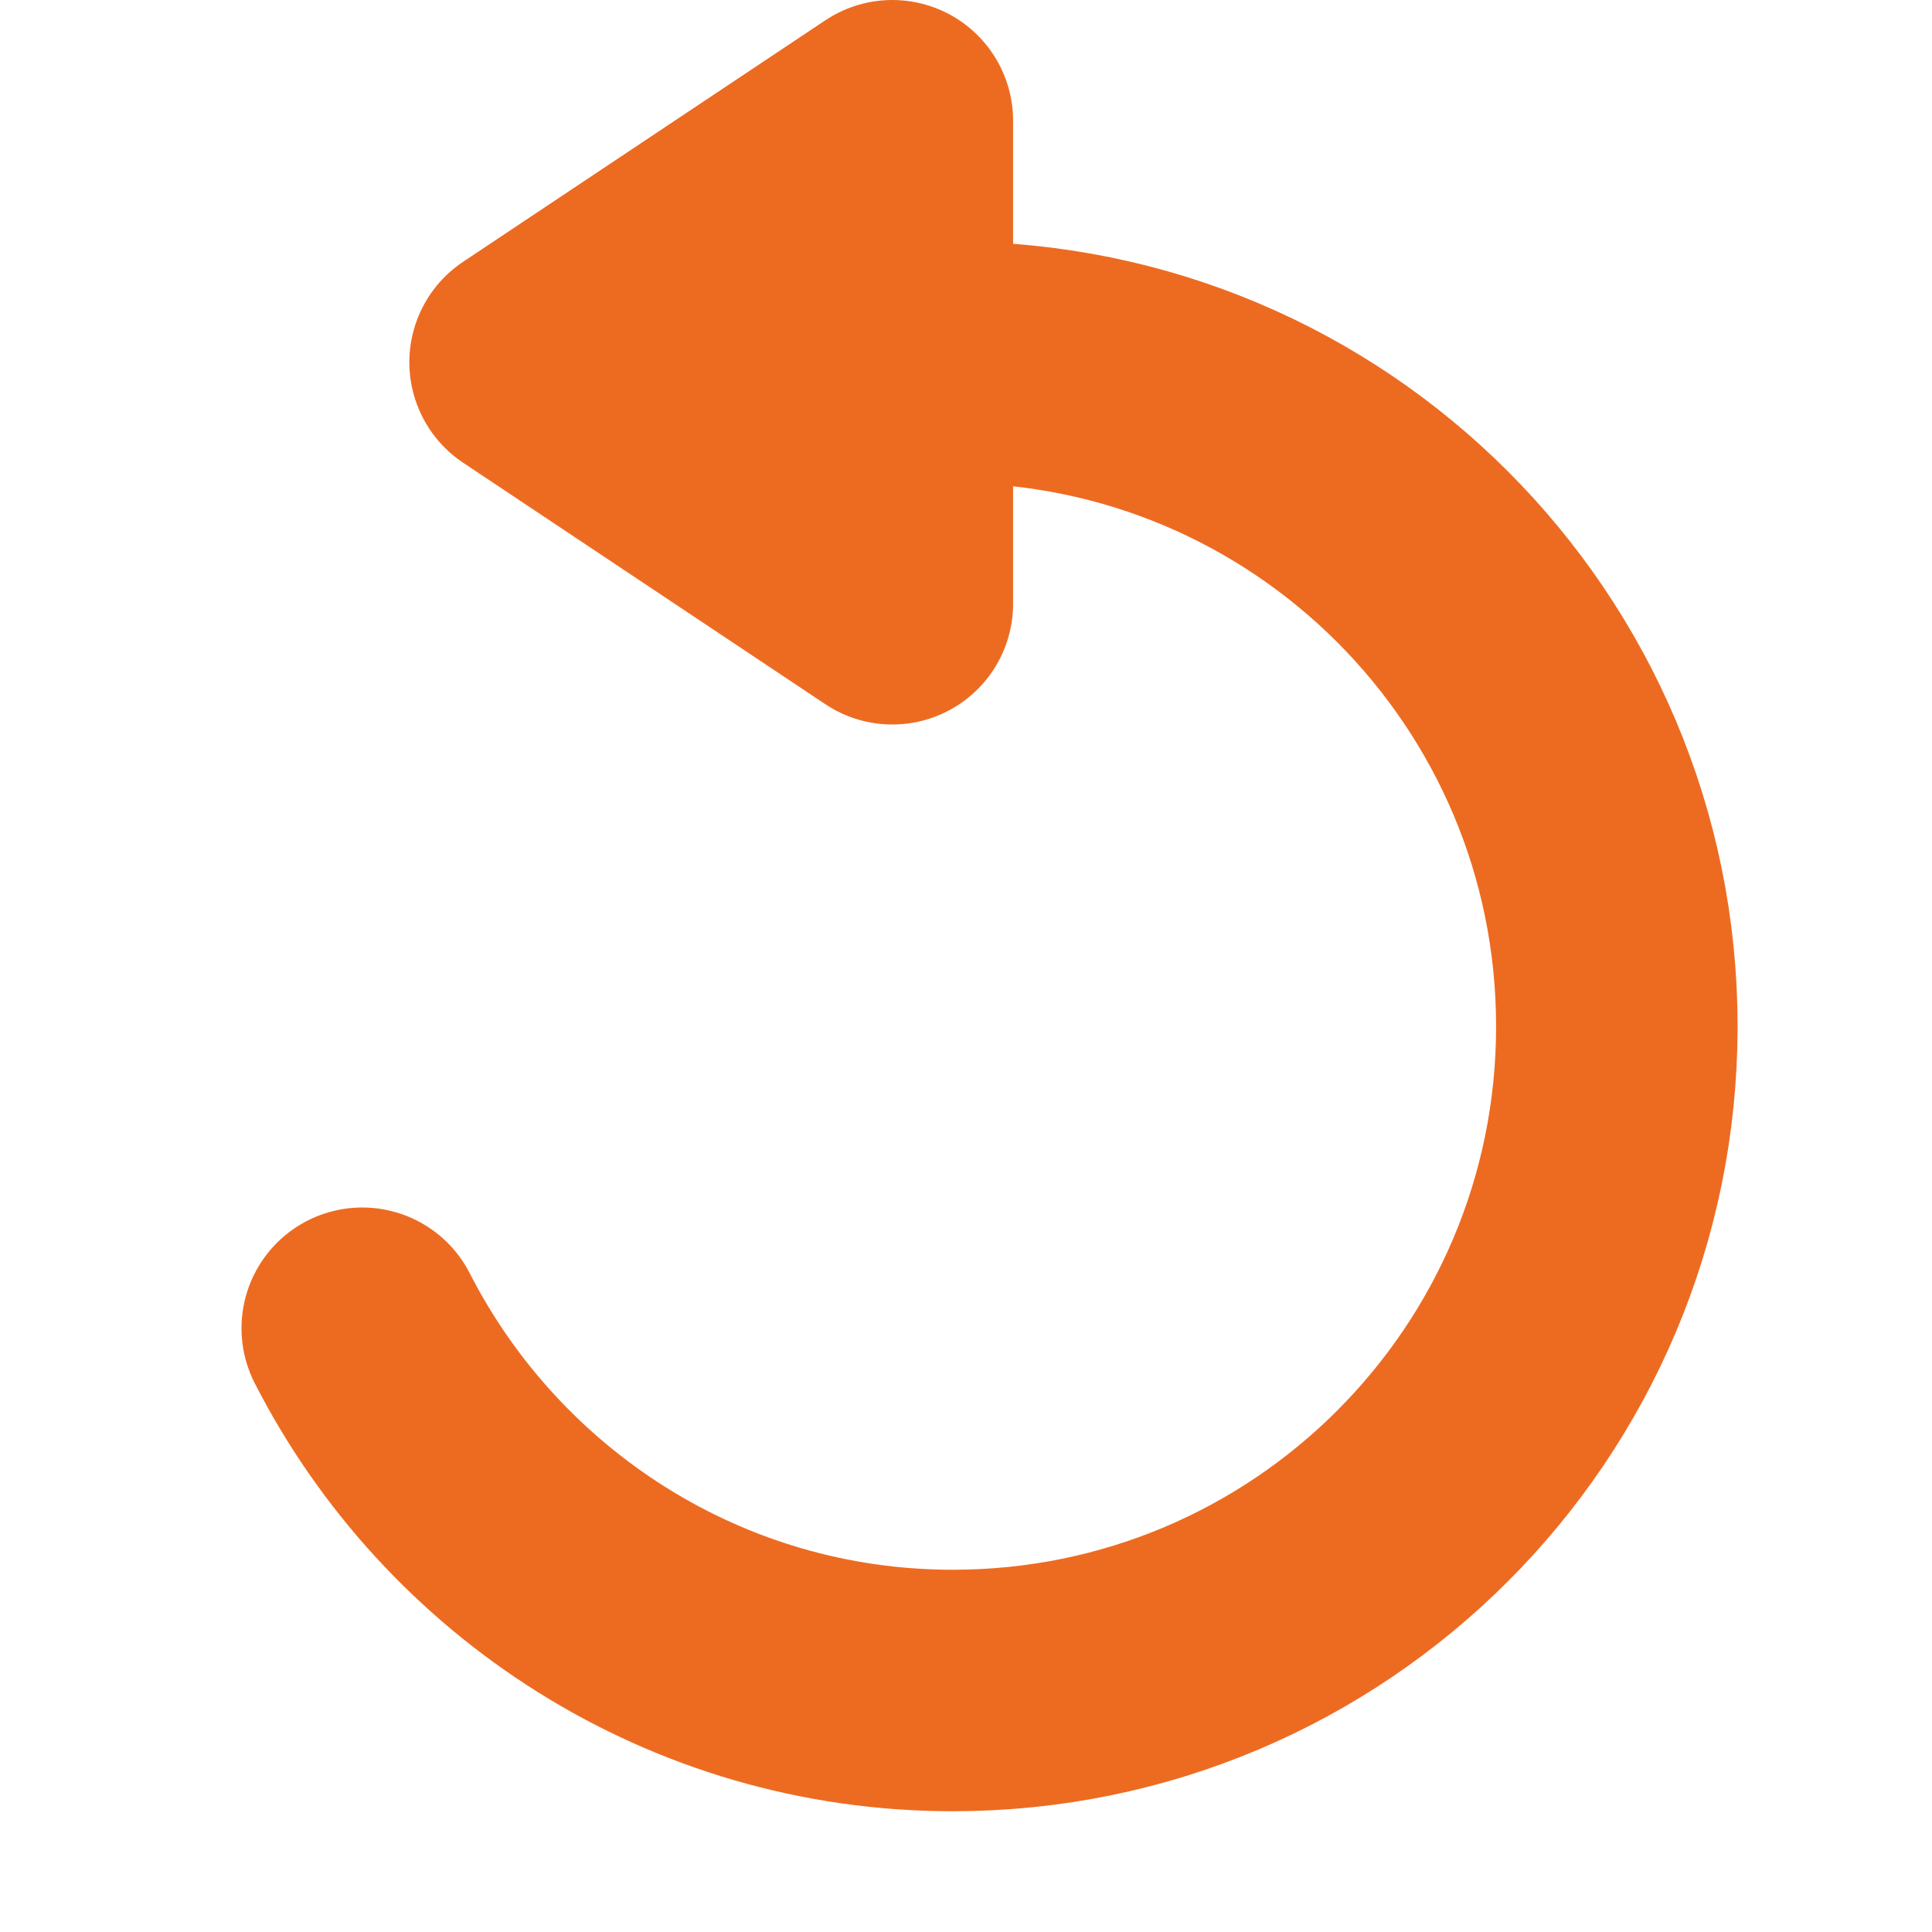
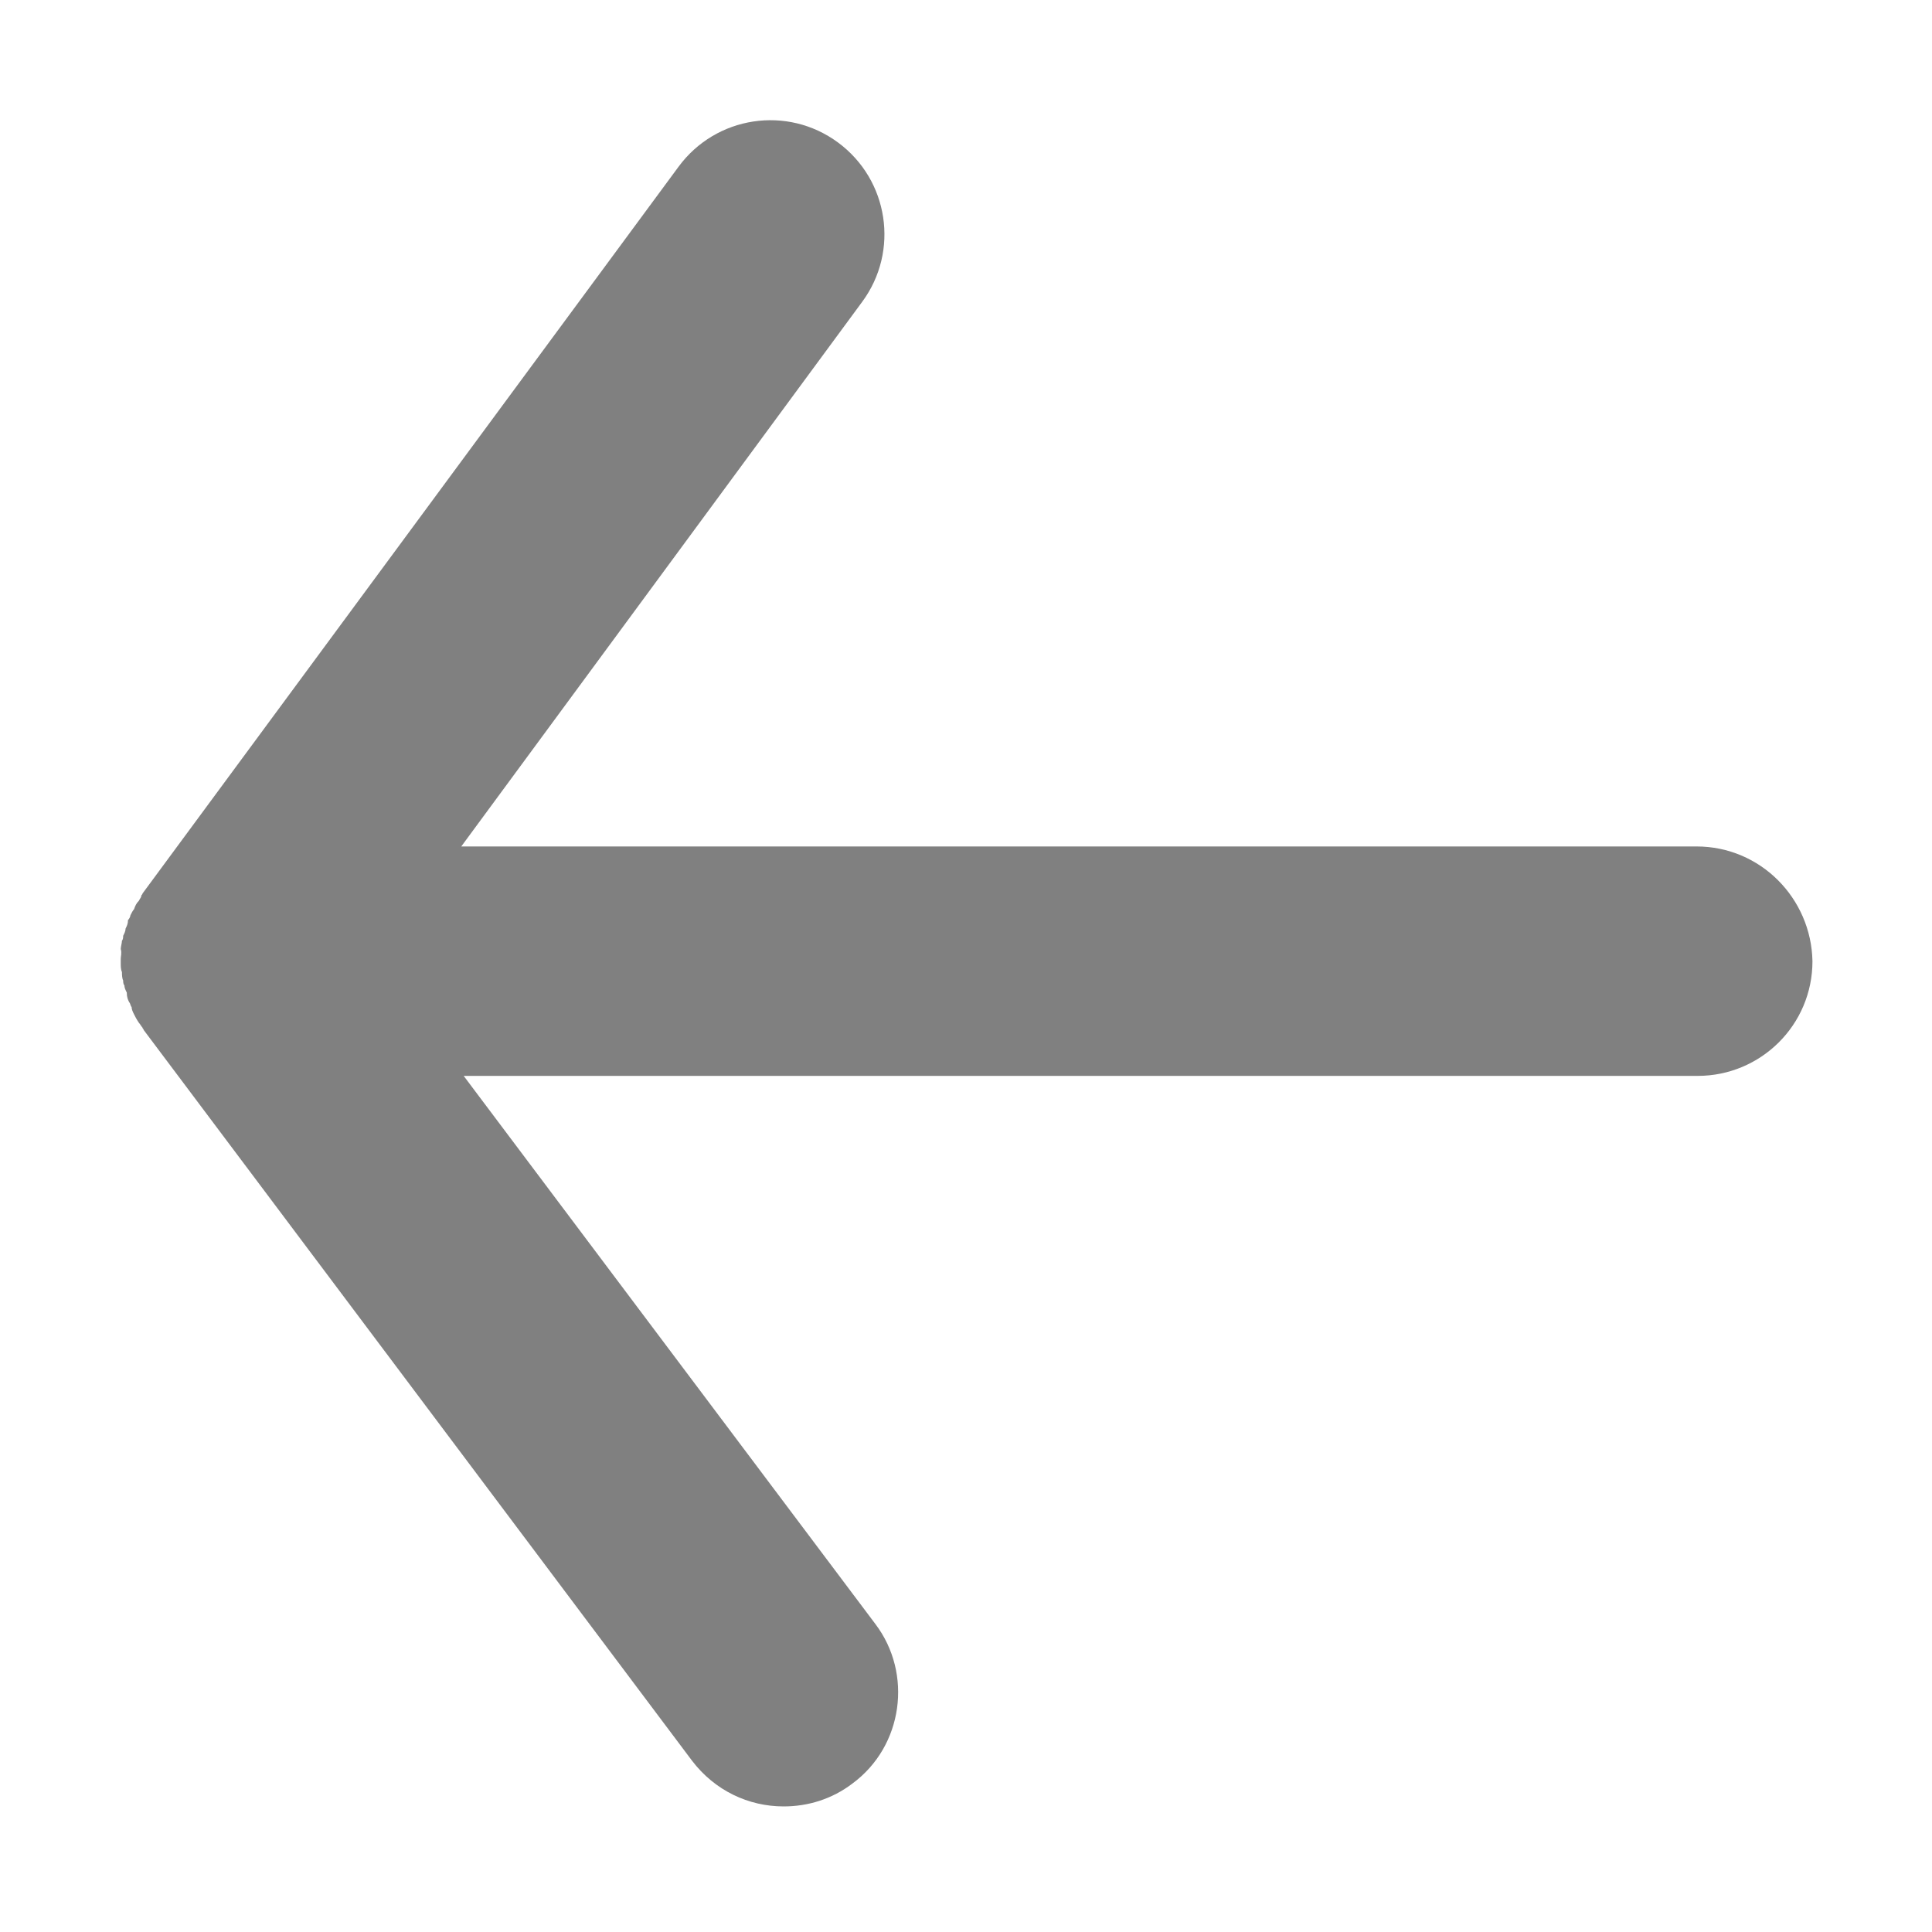
<svg xmlns="http://www.w3.org/2000/svg" version="1.0" id="Layer_1" x="0px" y="0px" viewBox="0 0 16 16" enable-background="new 0 0 16 16" xml:space="preserve">
-   <g id="undo">
-     <path fill="none" stroke="#ED6B21" stroke-width="2" stroke-linecap="round" stroke-miterlimit="10" d="M3,11   c0.91,1.78,2.76,3,4.89,3c3.04,0,5.5-2.46,5.5-5.5c0-3.04-2.46-5.5-5.5-5.5c-0.17,0-0.34,0.01-0.5,0.03" />
-     <polygon fill="#ED6B21" stroke="#ED6B21" stroke-width="2" stroke-linecap="round" stroke-linejoin="round" stroke-miterlimit="10" points="   7.39,1 7.39,5 4.39,3  " />
-   </g>
+   <path id="undo_1_" fill="#808080" d="M14.05,7.01H3.82l3.32-4.51c0.31-0.42,0.22-1.01-0.2-1.32c-0.42-0.31-1.01-0.22-1.32,0.2  L1.18,7.4c0,0.01-0.01,0.01-0.01,0.02C1.17,7.43,1.16,7.44,1.15,7.46C1.13,7.48,1.12,7.5,1.11,7.53C1.1,7.54,1.09,7.56,1.08,7.58  C1.08,7.59,1.07,7.61,1.06,7.62C1.06,7.65,1.05,7.67,1.04,7.69C1.04,7.71,1.03,7.73,1.02,7.75c0,0.01,0,0.03-0.01,0.04  c0,0.02-0.01,0.05-0.01,0.07C1.01,7.89,1,7.92,1,7.94c0,0.01,0,0.01,0,0.02c0,0.01,0,0.01,0,0.02c0,0.02,0,0.05,0.01,0.07  c0,0.02,0,0.05,0.01,0.07c0,0.01,0,0.03,0.01,0.04c0,0.02,0.01,0.04,0.02,0.06C1.05,8.26,1.06,8.28,1.07,8.3  c0.01,0.01,0.01,0.03,0.02,0.04C1.09,8.36,1.1,8.38,1.11,8.4c0.01,0.02,0.02,0.04,0.04,0.07c0.01,0.01,0.02,0.03,0.03,0.04  c0,0.01,0.01,0.01,0.01,0.02l4.54,6.05c0.19,0.25,0.47,0.38,0.76,0.38c0.2,0,0.4-0.06,0.57-0.19c0.42-0.31,0.5-0.91,0.19-1.32  L3.84,8.91h10.22c0.52,0,0.95-0.42,0.95-0.95C15,7.44,14.58,7.01,14.05,7.01z" />
</svg>
